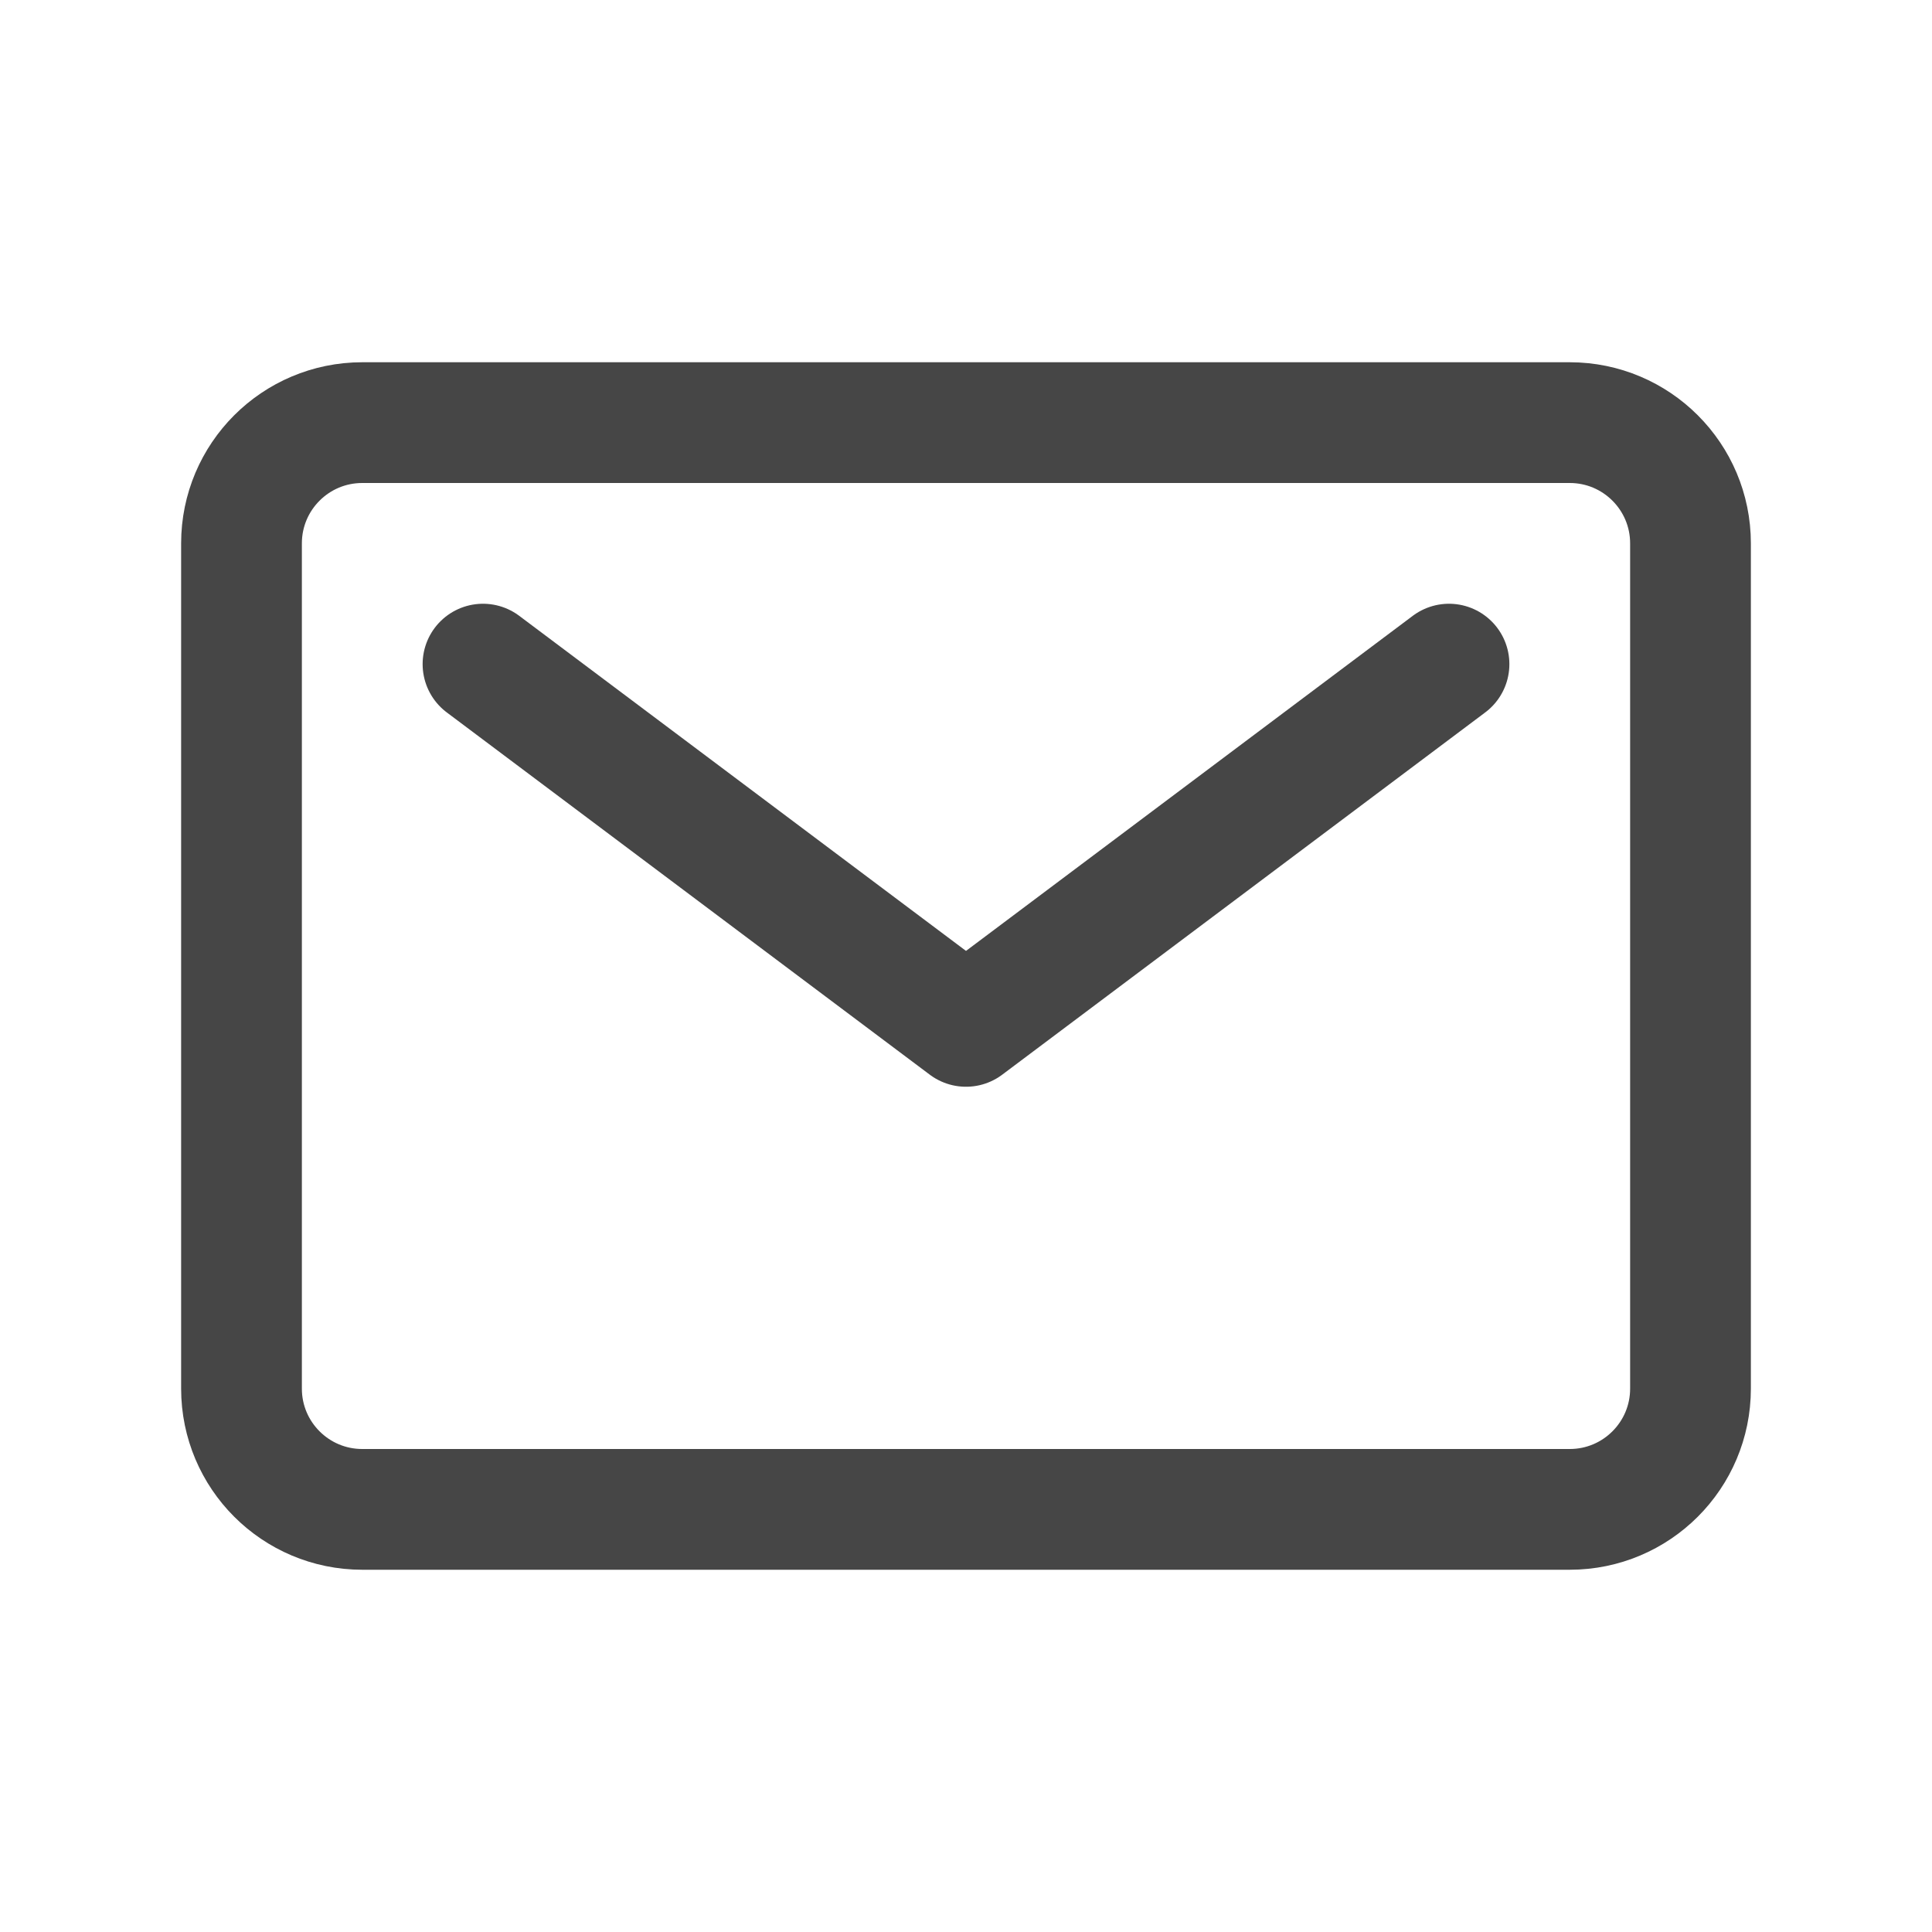
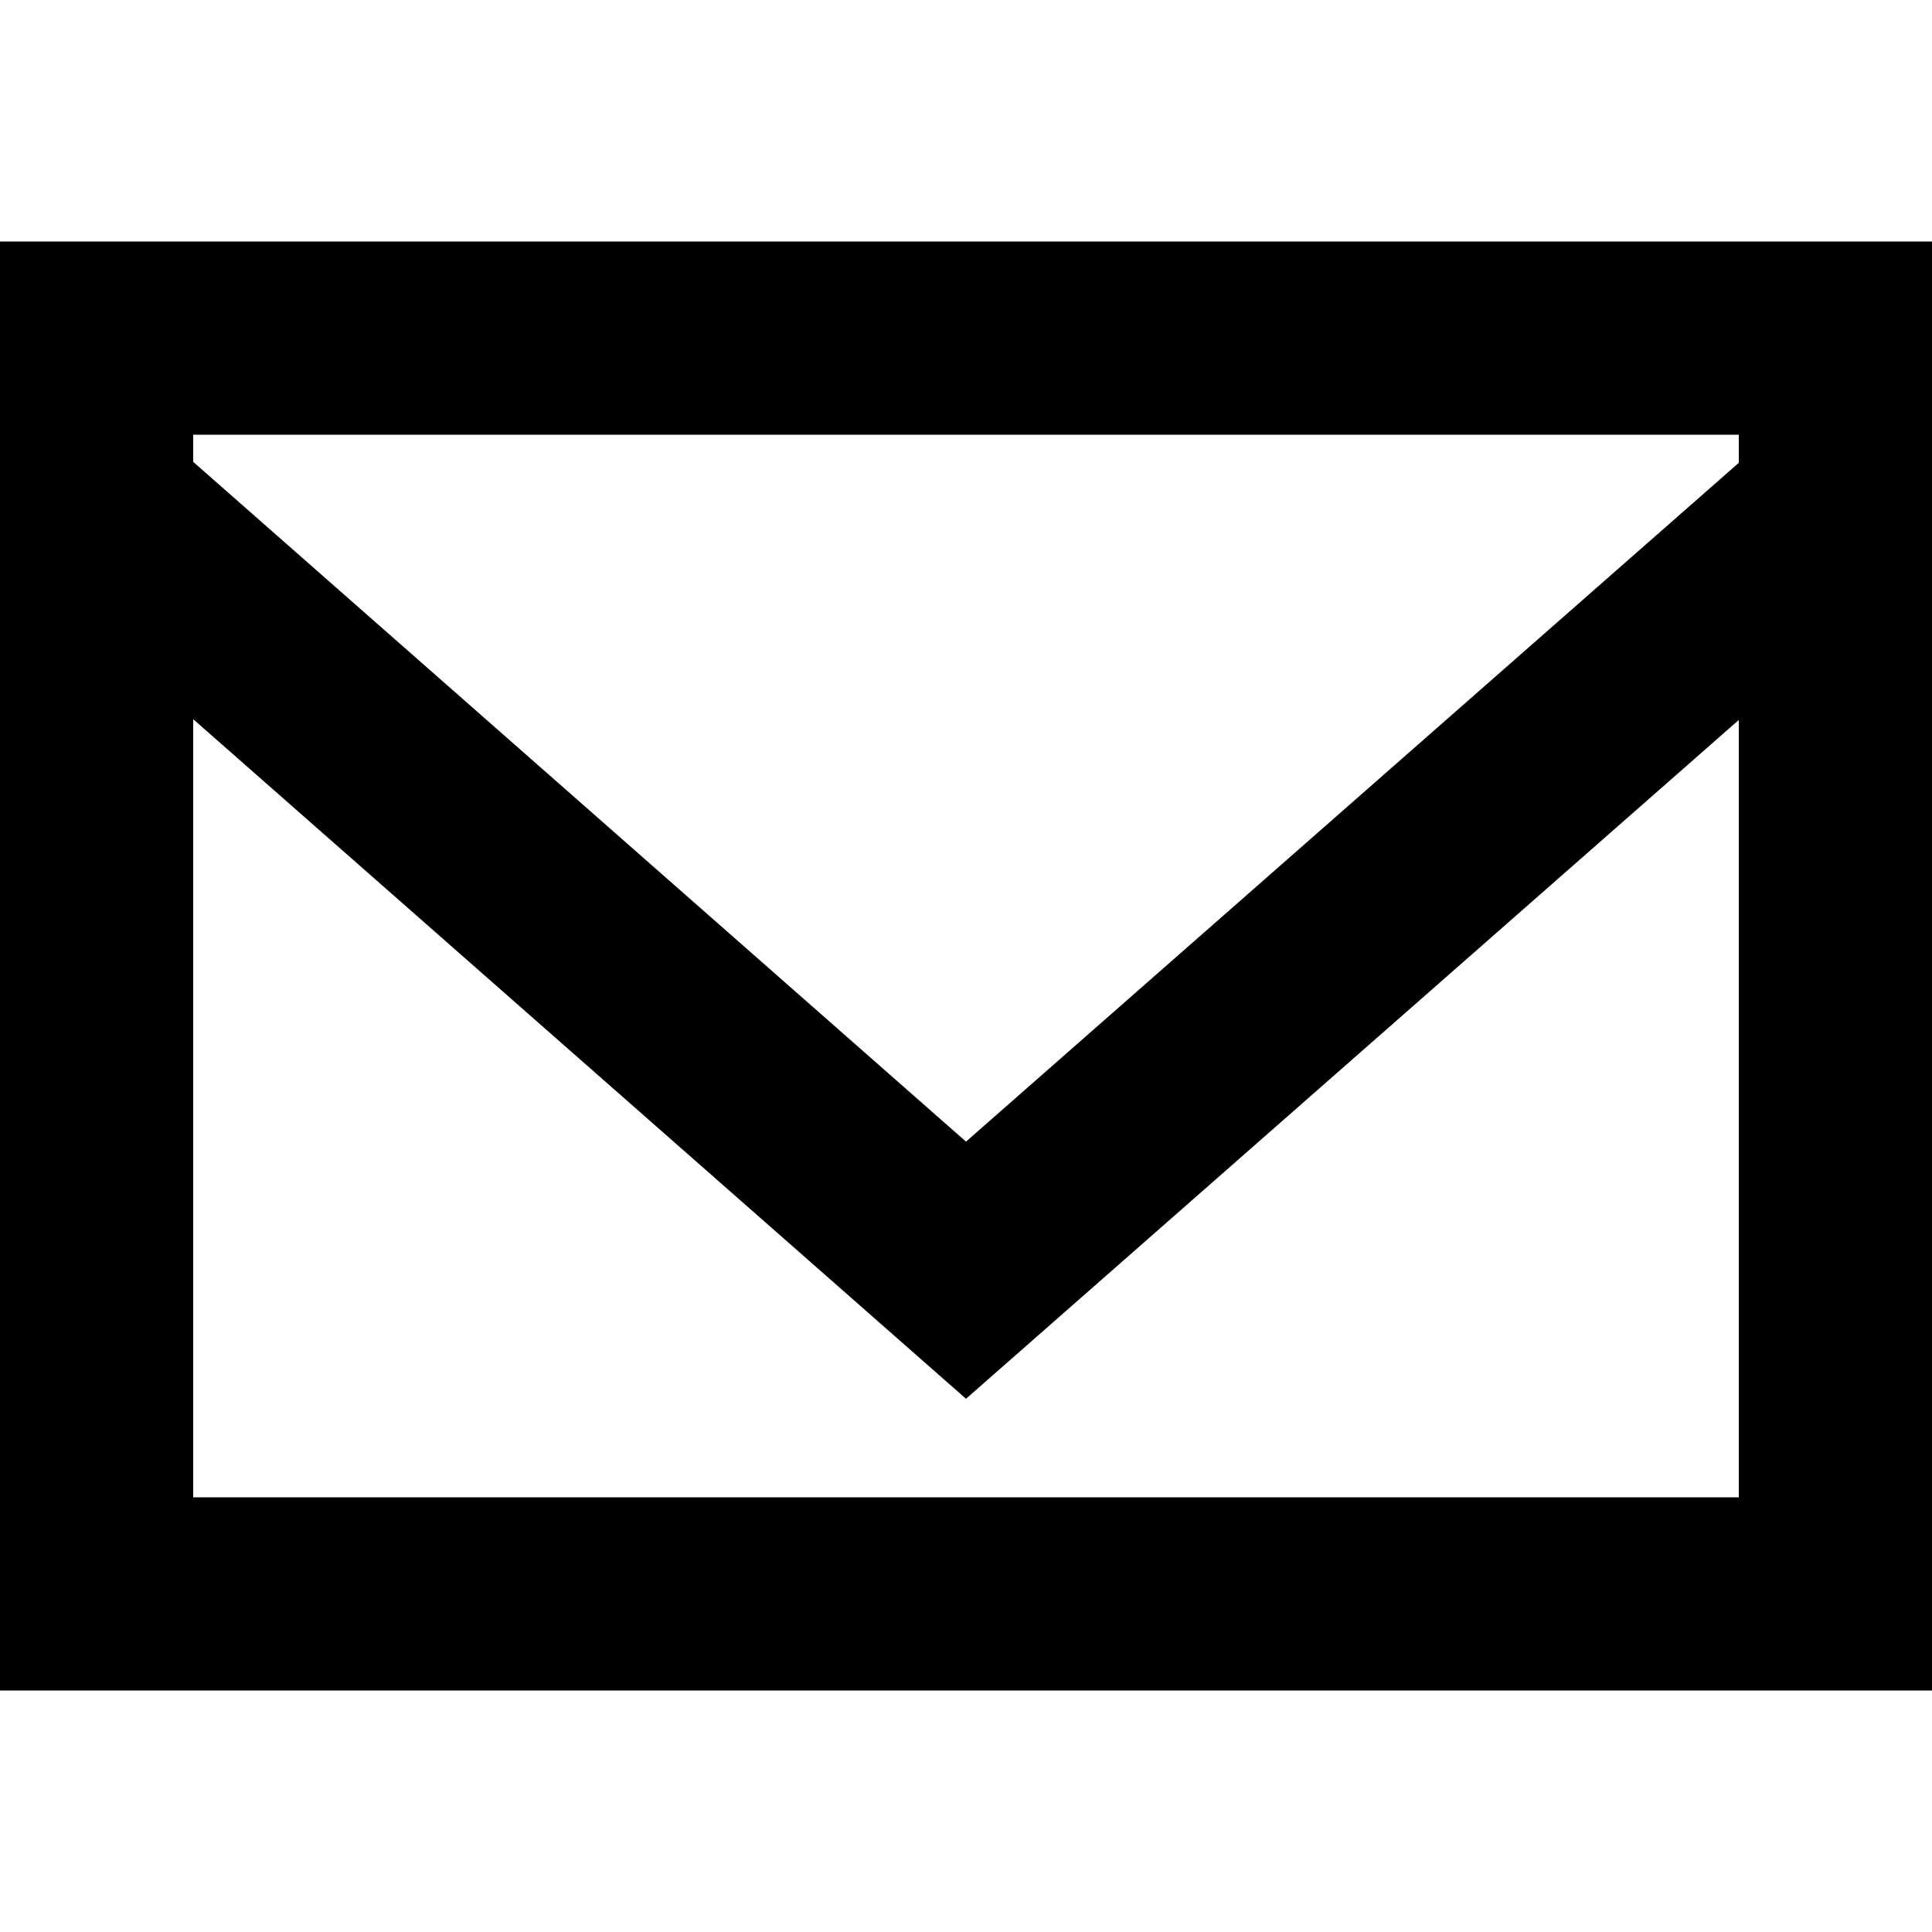
- <svg xmlns="http://www.w3.org/2000/svg" width="32" height="32" viewBox="0 0 32 32" fill="none">
-   <defs />
-   <rect id="Box" x="4" y="7" rx="2" width="24" height="18" stroke="#464646" stroke-opacity="1" stroke-width="2" stroke-linejoin="round" />
-   <path id="Line" d="M8 11L16 17L24 11" stroke="#464646" stroke-opacity="1" stroke-width="2" stroke-linejoin="round" stroke-linecap="round" />
+ <svg xmlns="http://www.w3.org/2000/svg" width="32px" height="32px" viewBox="0 -2.5 20 20" version="1.1">
+   <defs>
+ 
+ </defs>
+   <g id="Page-1" stroke="none" stroke-width="1" fill="none" fill-rule="evenodd">
+     <g id="Dribbble-Light-Preview" transform="translate(-300, -922)" fill="#000000">
+       <g id="icons" transform="translate(56, 160)">
+         <path d="M262,764.291 L254,771.318 L246,764.281 L246,764 L262,764 L262,764.291 Z M246,775 L246,766.945 L254,773.98 L262,766.953 L262,775 L246,775 Z M244,777 L264,777 L264,762 L244,762 L244,777 Z" id="email-[#1573]">
+ 
+ </path>
+       </g>
+     </g>
+   </g>
</svg>
